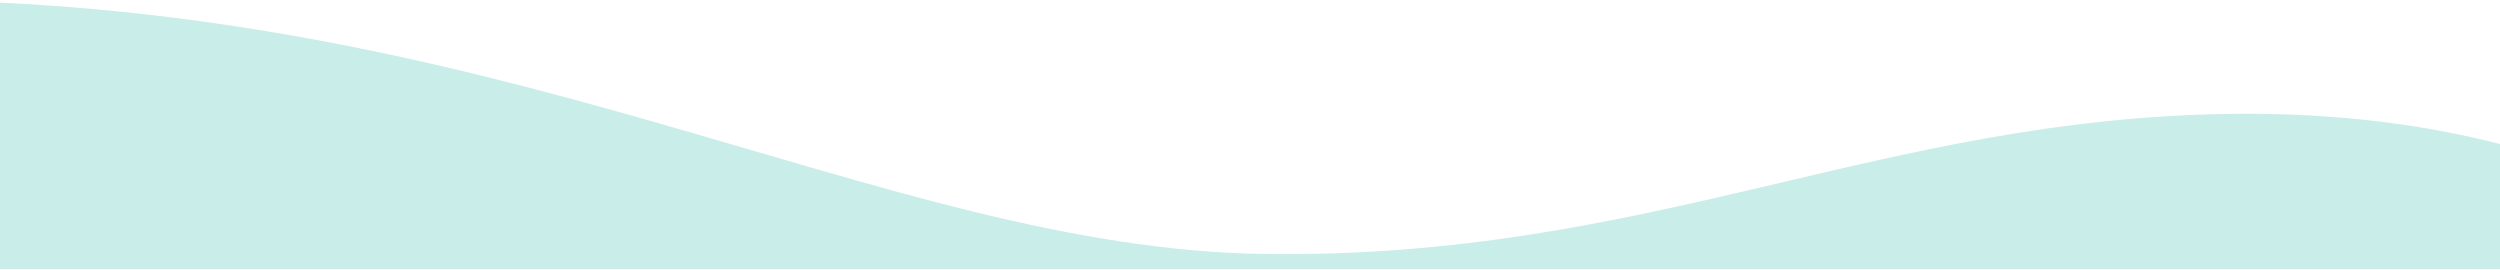
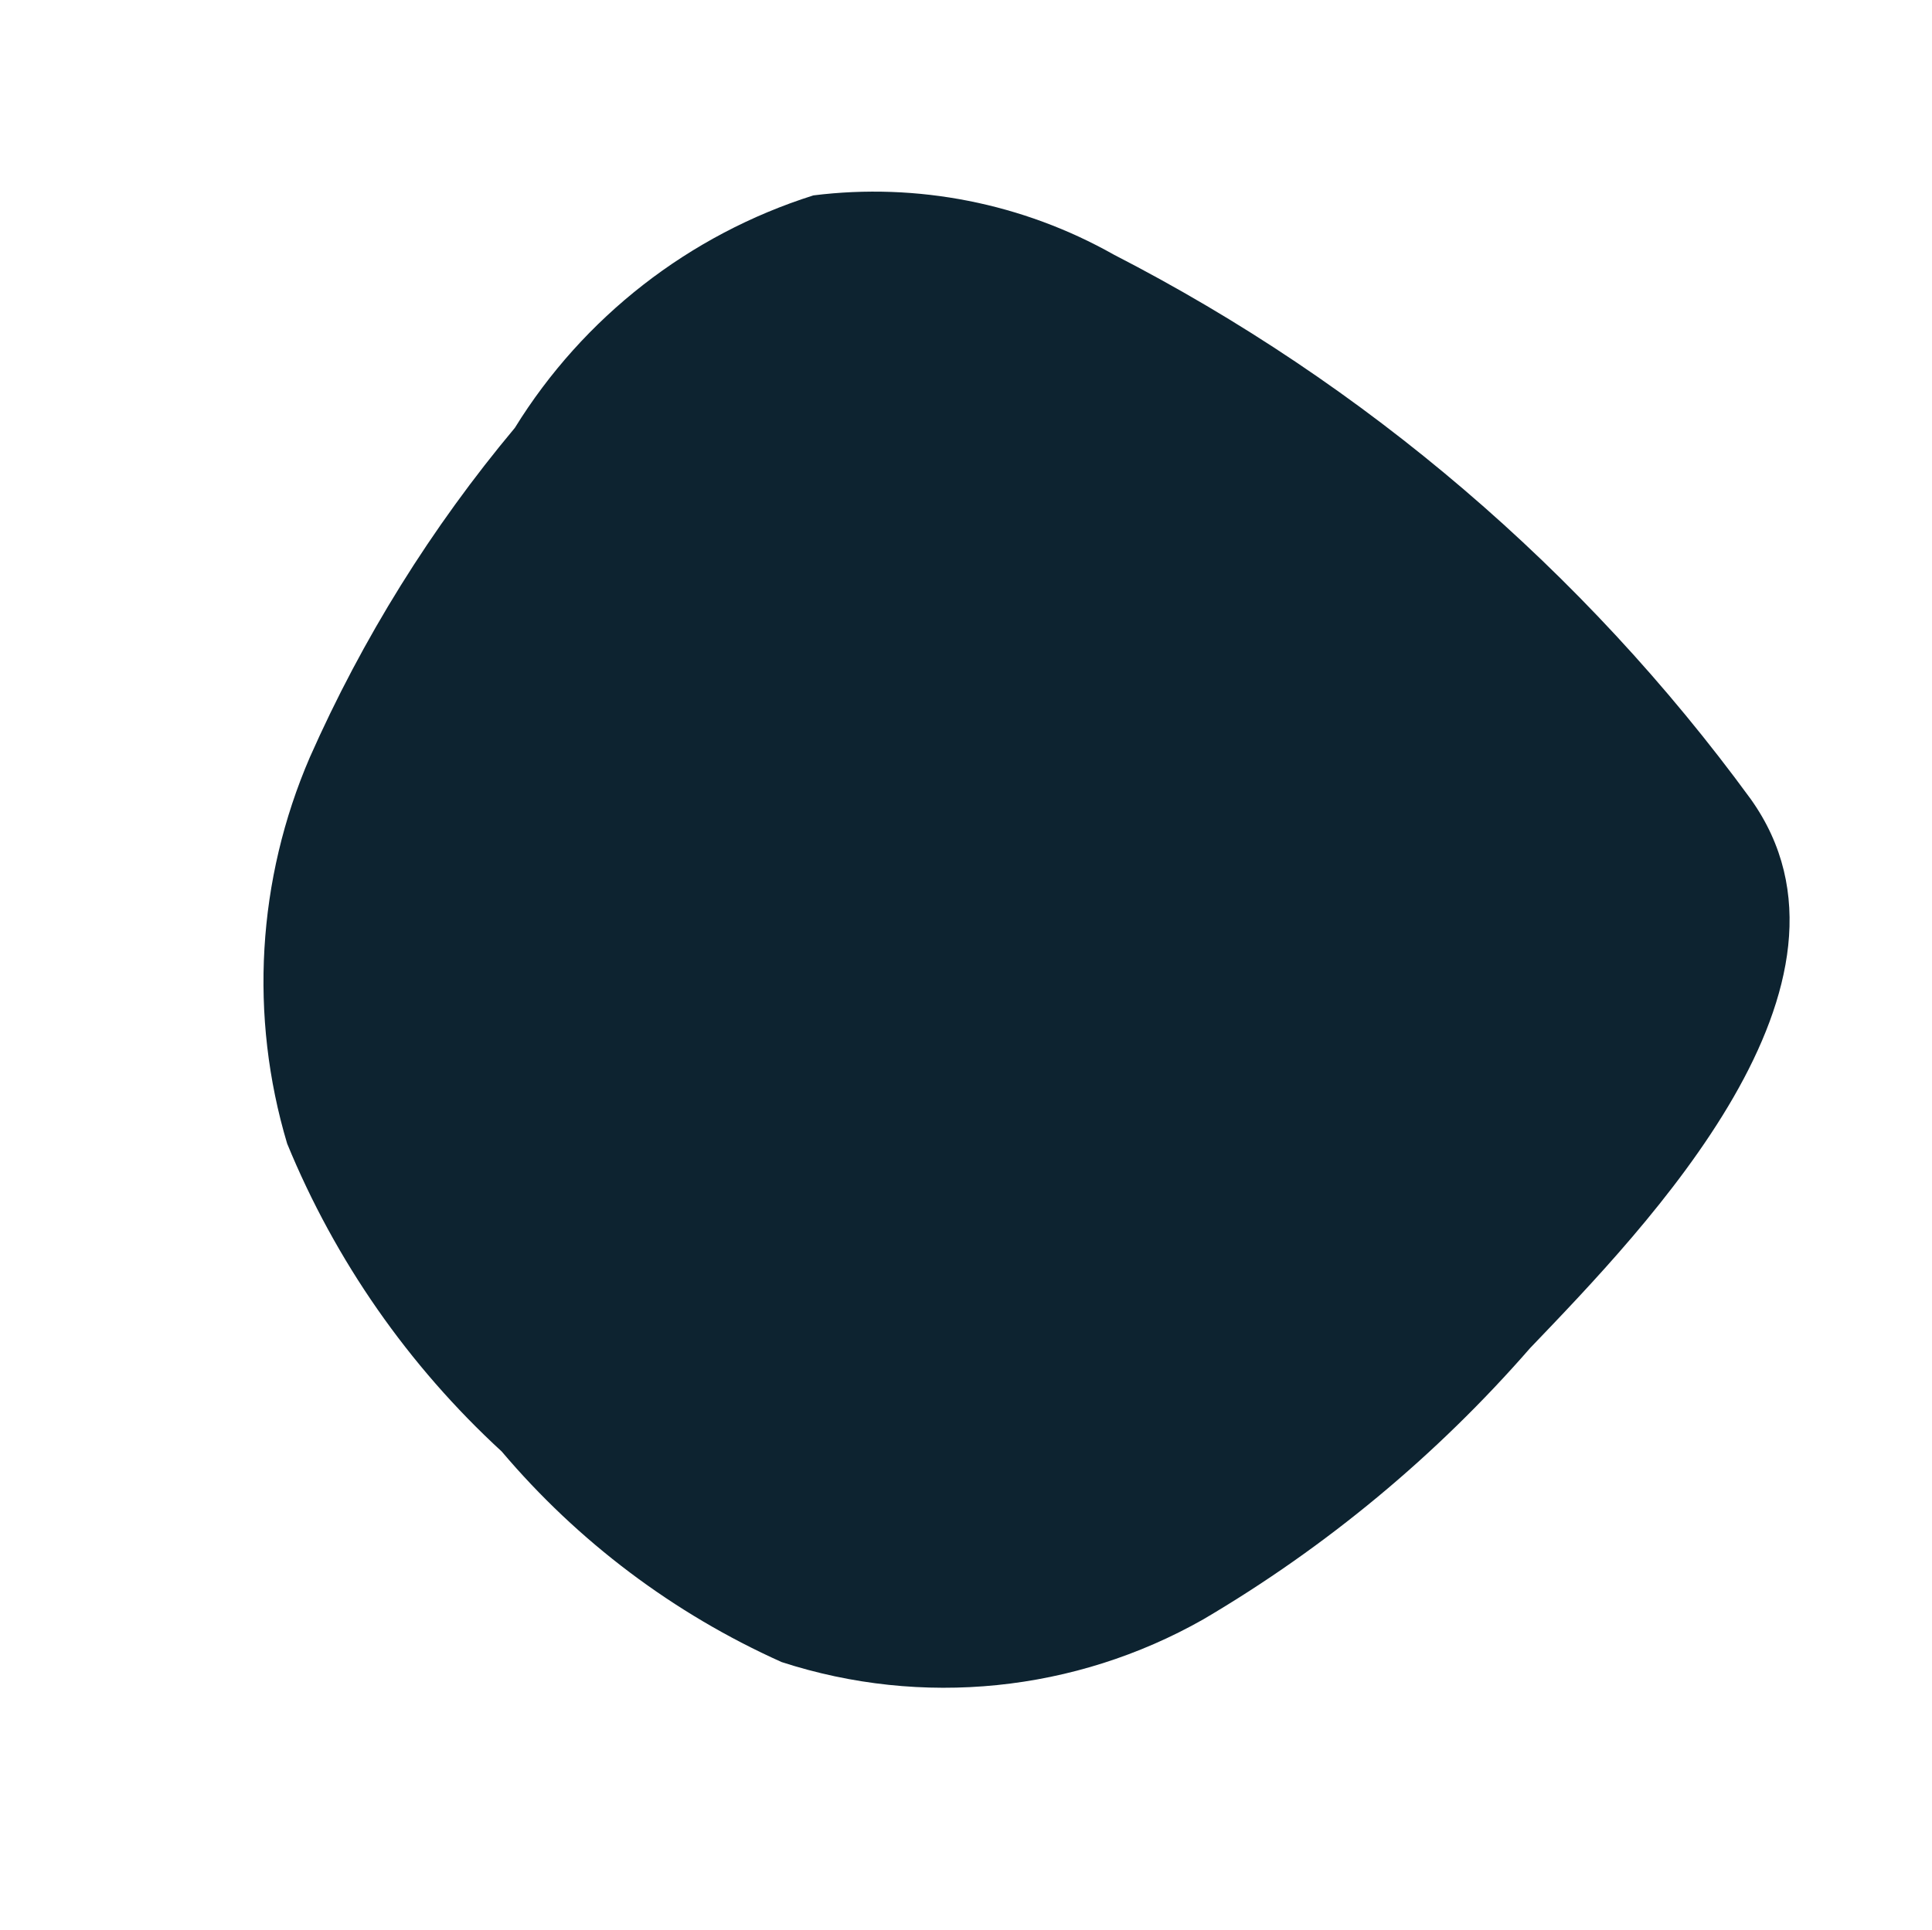
- <svg xmlns="http://www.w3.org/2000/svg" width="1439.7" height="155" viewBox="0 0 1439.7 155">
-   <defs>
-     <clipPath id="clip-path">
-       <rect x="489" width="1439.7" height="155" fill="none" />
-     </clipPath>
-   </defs>
-   <g id="Группа_прокрутки_16" data-name="Группа прокрутки 16" transform="translate(-489)" clip-path="url(#clip-path)" style="isolation: isolate">
-     <path id="Объединение_1" data-name="Объединение 1" d="M-6855.534,19487.492c-199.915-10.486-327.974-87.6-545.926-94.721-104.407-3.412-208.931,21.949-328.326,47.309-129.855,27.578-277.3,55.16-461.3,45.732-353.2-18.1-403.941-145.773-403.941-145.773s9.428-84.764,32-83.437c4.956.291,109.355,4.492,269.293,10.873l26.894-486.559c-188.393-.912-314.392-1.48-319.9-1.389-23.03.377-30.25-97-30.25-97s55.287-143.365,415.669-146.225,579.657,143.359,801.926,146.225,354.915-78.812,558.9-80.7,295.418,86.314,295.418,86.314l107.789,102.092s-102.056-.531-261.745-1.359l161.445,14.281-29.448,532.77,111.3,4.4-108.122,84.533s-79.9,63.656-253.006,63.658Q-6835.486,19488.52-6855.534,19487.492Z" transform="translate(8617 -18536.266)" fill="#c9ede8" />
-   </g>
+ <svg xmlns="http://www.w3.org/2000/svg" width="10.374" height="10.365" viewBox="0 0 10.374 10.365">
+   <path id="Pfad_6015" data-name="Pfad 6015" d="M5.486,7.135A2.621,2.621,0,0,0,6.94,6.367,2.918,2.918,0,0,0,7.4,4.388,7.469,7.469,0,0,0,7.142,2.32,3.04,3.04,0,0,0,5.931.631,4.637,4.637,0,0,0,3.995.071a4.245,4.245,0,0,0-1.88.067A2.822,2.822,0,0,0,.5,1.741,7.112,7.112,0,0,0,.053,3.978c-.075.9-.239,2.712.936,3.037A9.763,9.763,0,0,0,5.486,7.135Z" transform="translate(5.754 10.365) rotate(-141)" fill="#0d2330" />
</svg>
